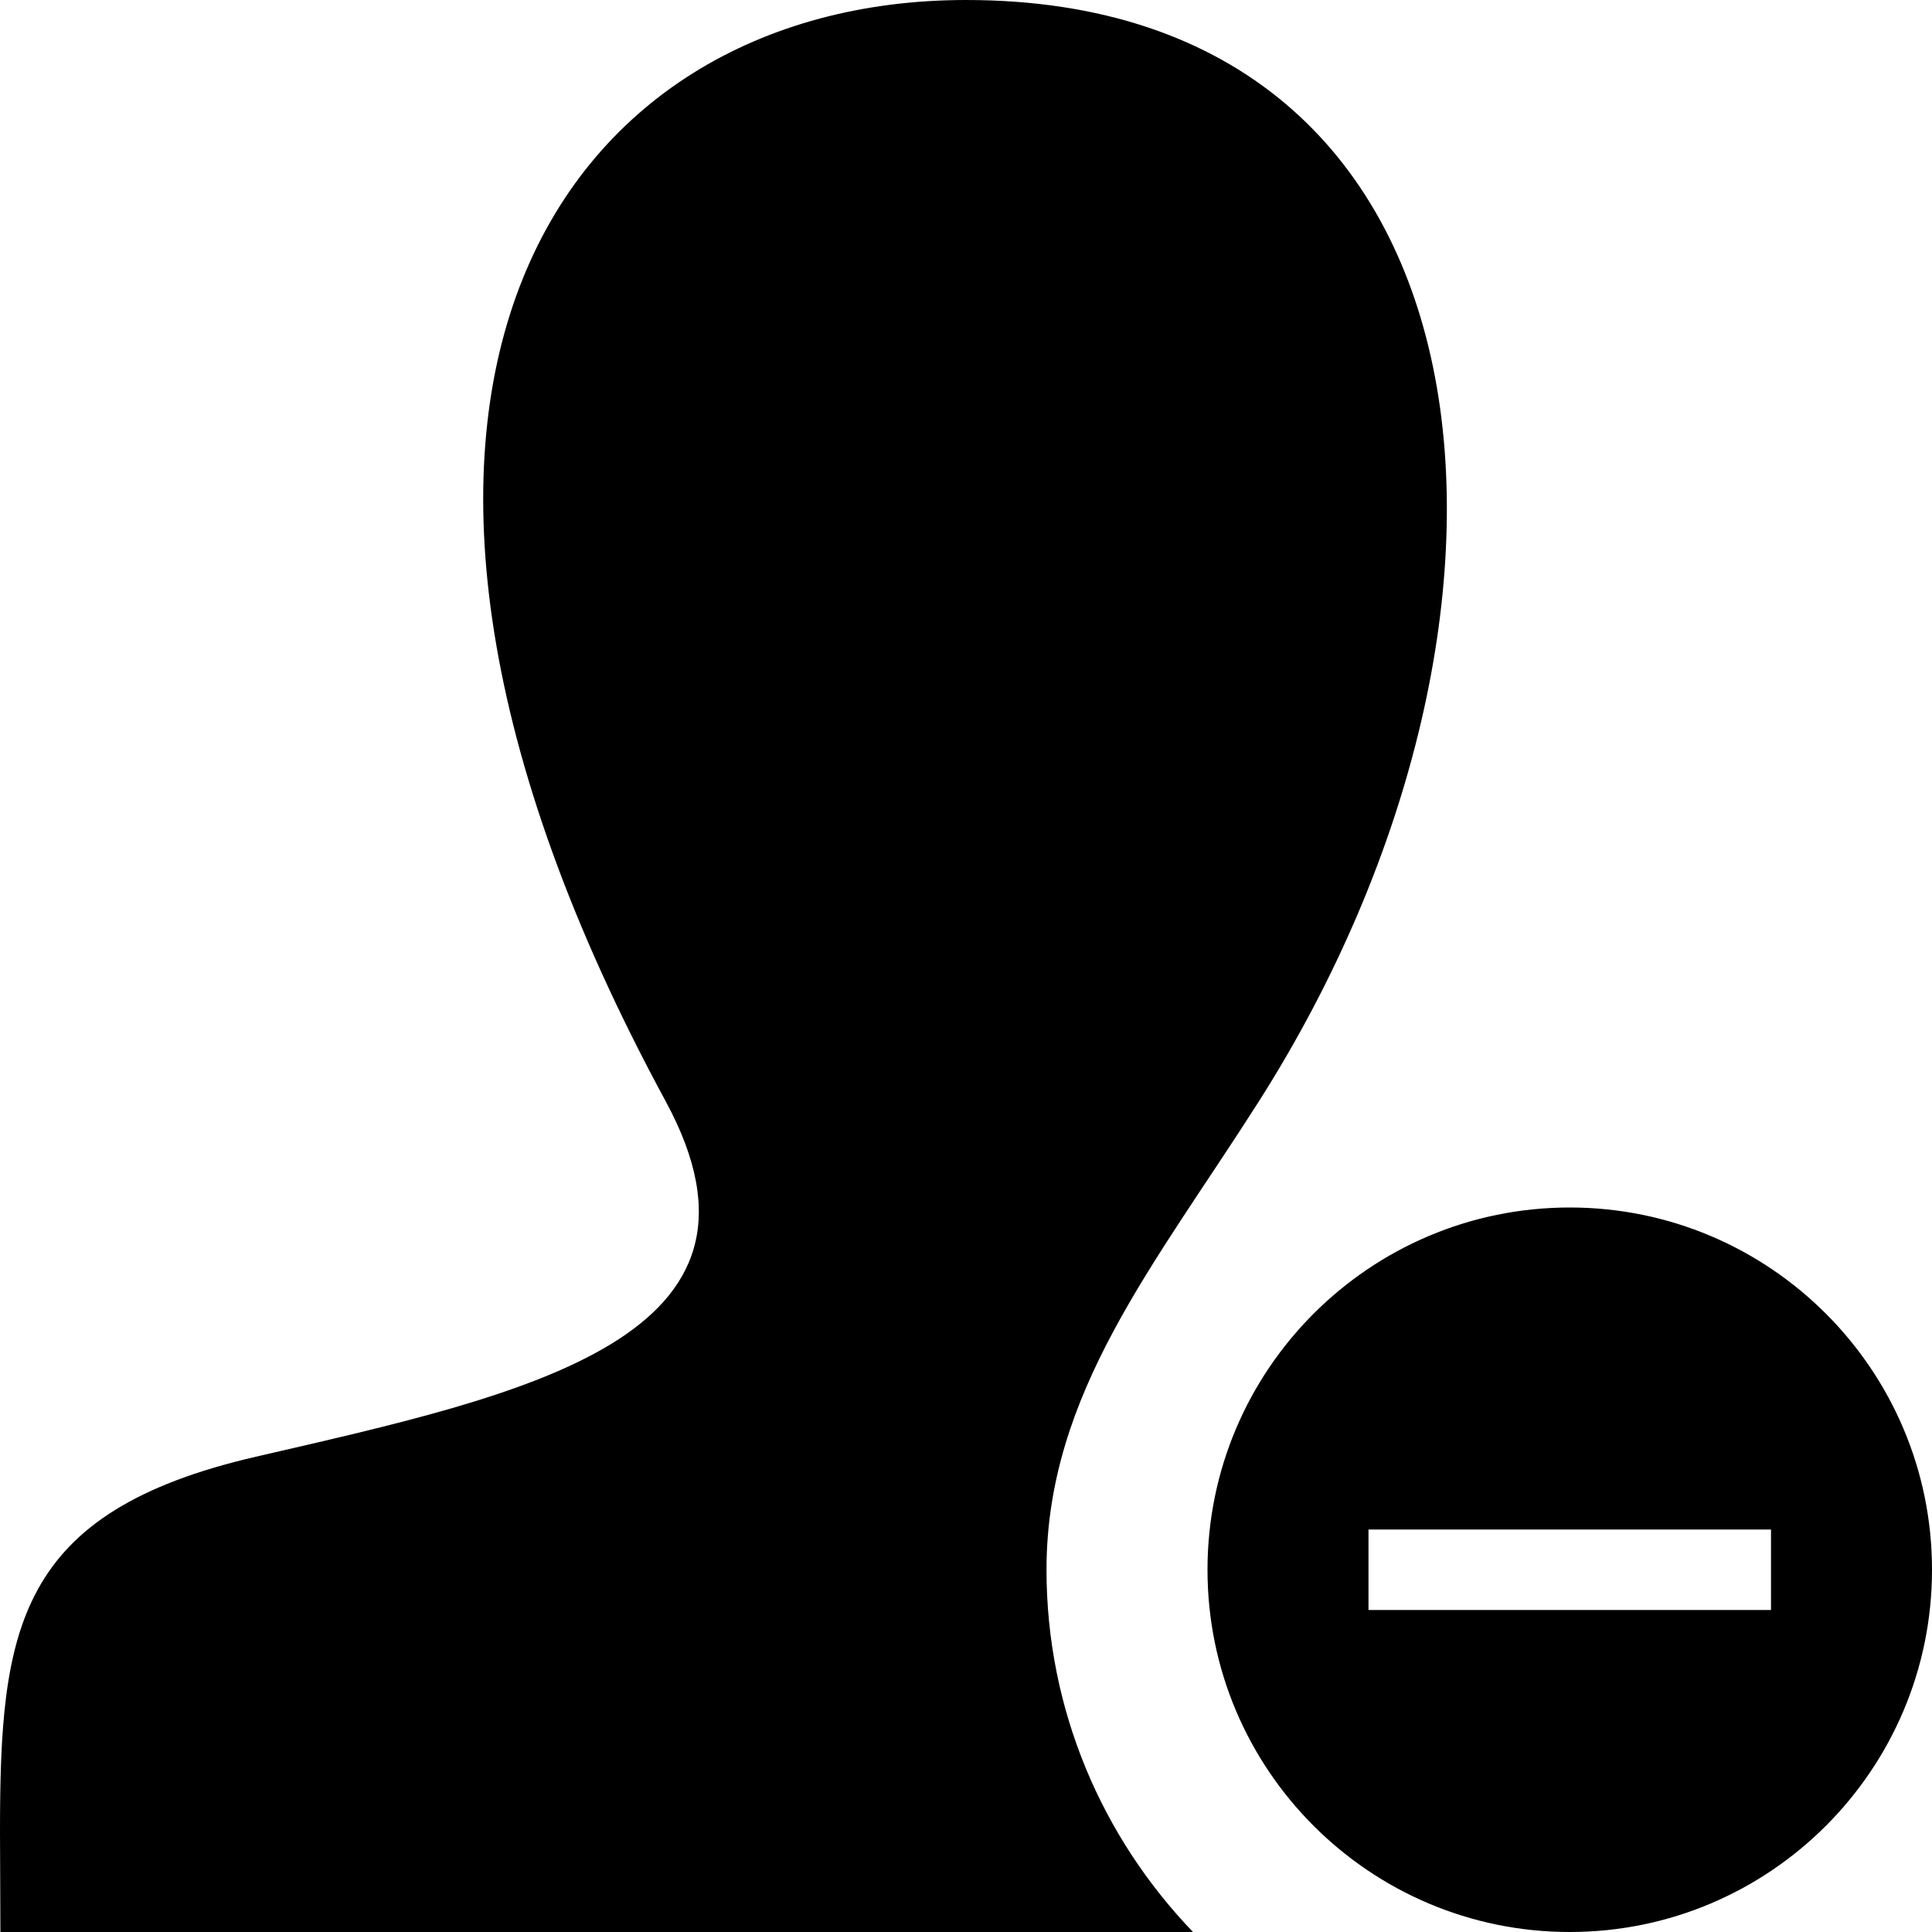
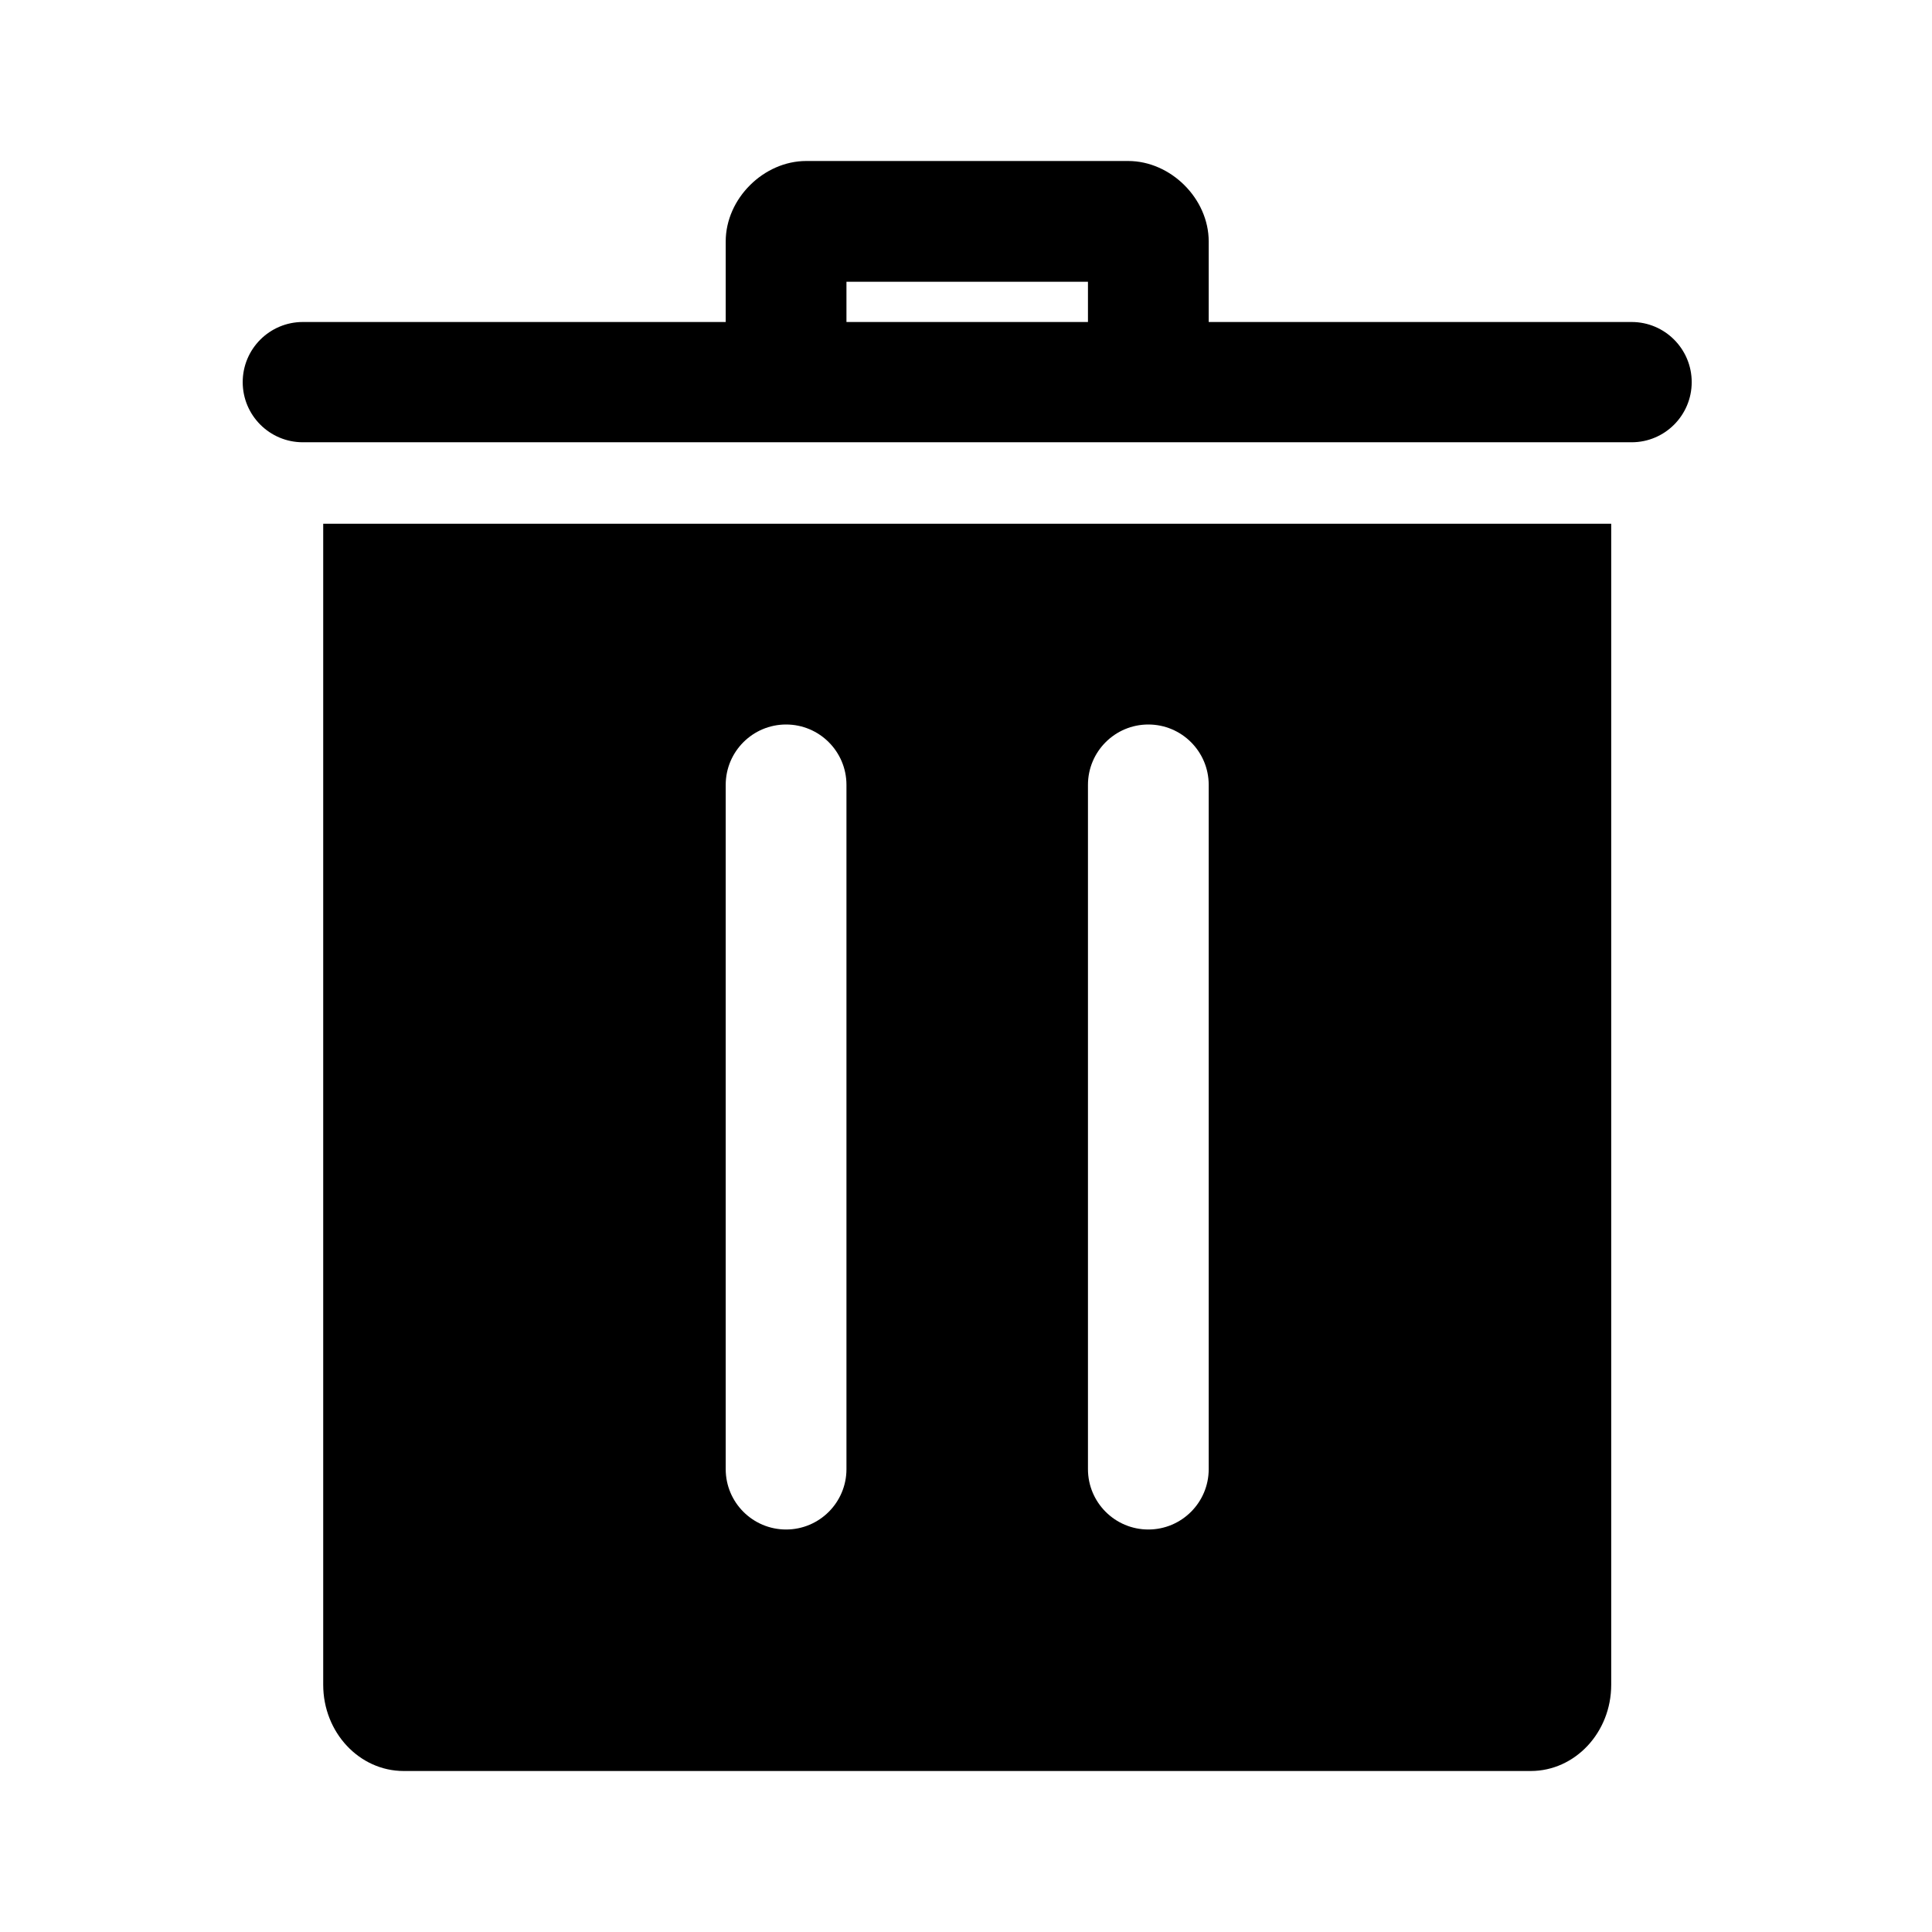
- <svg xmlns="http://www.w3.org/2000/svg" width="24" height="24" viewBox="0 0 24 24">
-   <path d="M19.5 15c-2.483 0-4.5 2.015-4.5 4.5s2.017 4.5 4.5 4.5 4.5-2.015 4.5-4.5-2.017-4.5-4.5-4.5zm2.5 5h-5v-1h5v1zm-7.18 4h-14.815l-.005-1.241c0-2.52.199-3.975 3.178-4.663 3.365-.777 6.688-1.473 5.09-4.418-4.733-8.729-1.35-13.678 3.732-13.678 6.751 0 7.506 7.595 3.64 13.679-1.292 2.031-2.64 3.63-2.64 5.821 0 1.747.696 3.331 1.82 4.5z" />
+ <svg xmlns="http://www.w3.org/2000/svg" clip-rule="evenodd" fill-rule="evenodd" stroke-linejoin="round" stroke-miterlimit="2" viewBox="0 0 24 24">
+   <path d="m20.015 6.506h-16v14.423c0 .591.448 1.071 1 1.071h14c.552 0 1-.48 1-1.071 0-3.905 0-14.423 0-14.423zm-5.75 2.494c.414 0 .75.336.75.75v8.5c0 .414-.336.75-.75.75s-.75-.336-.75-.75v-8.5c0-.414.336-.75.75-.75zm-4.5 0c.414 0 .75.336.75.75v8.5c0 .414-.336.75-.75.75s-.75-.336-.75-.75v-8.5c0-.414.336-.75.75-.75zm-.75-5v-1c0-.535.474-1 1-1h4c.526 0 1 .465 1 1v1h5.254c.412 0 .746.335.746.747s-.334.747-.746.747h-16.507c-.413 0-.747-.335-.747-.747s.334-.747.747-.747zm4.5 0v-.5h-3v.5z" fill-rule="nonzero" />
</svg>
